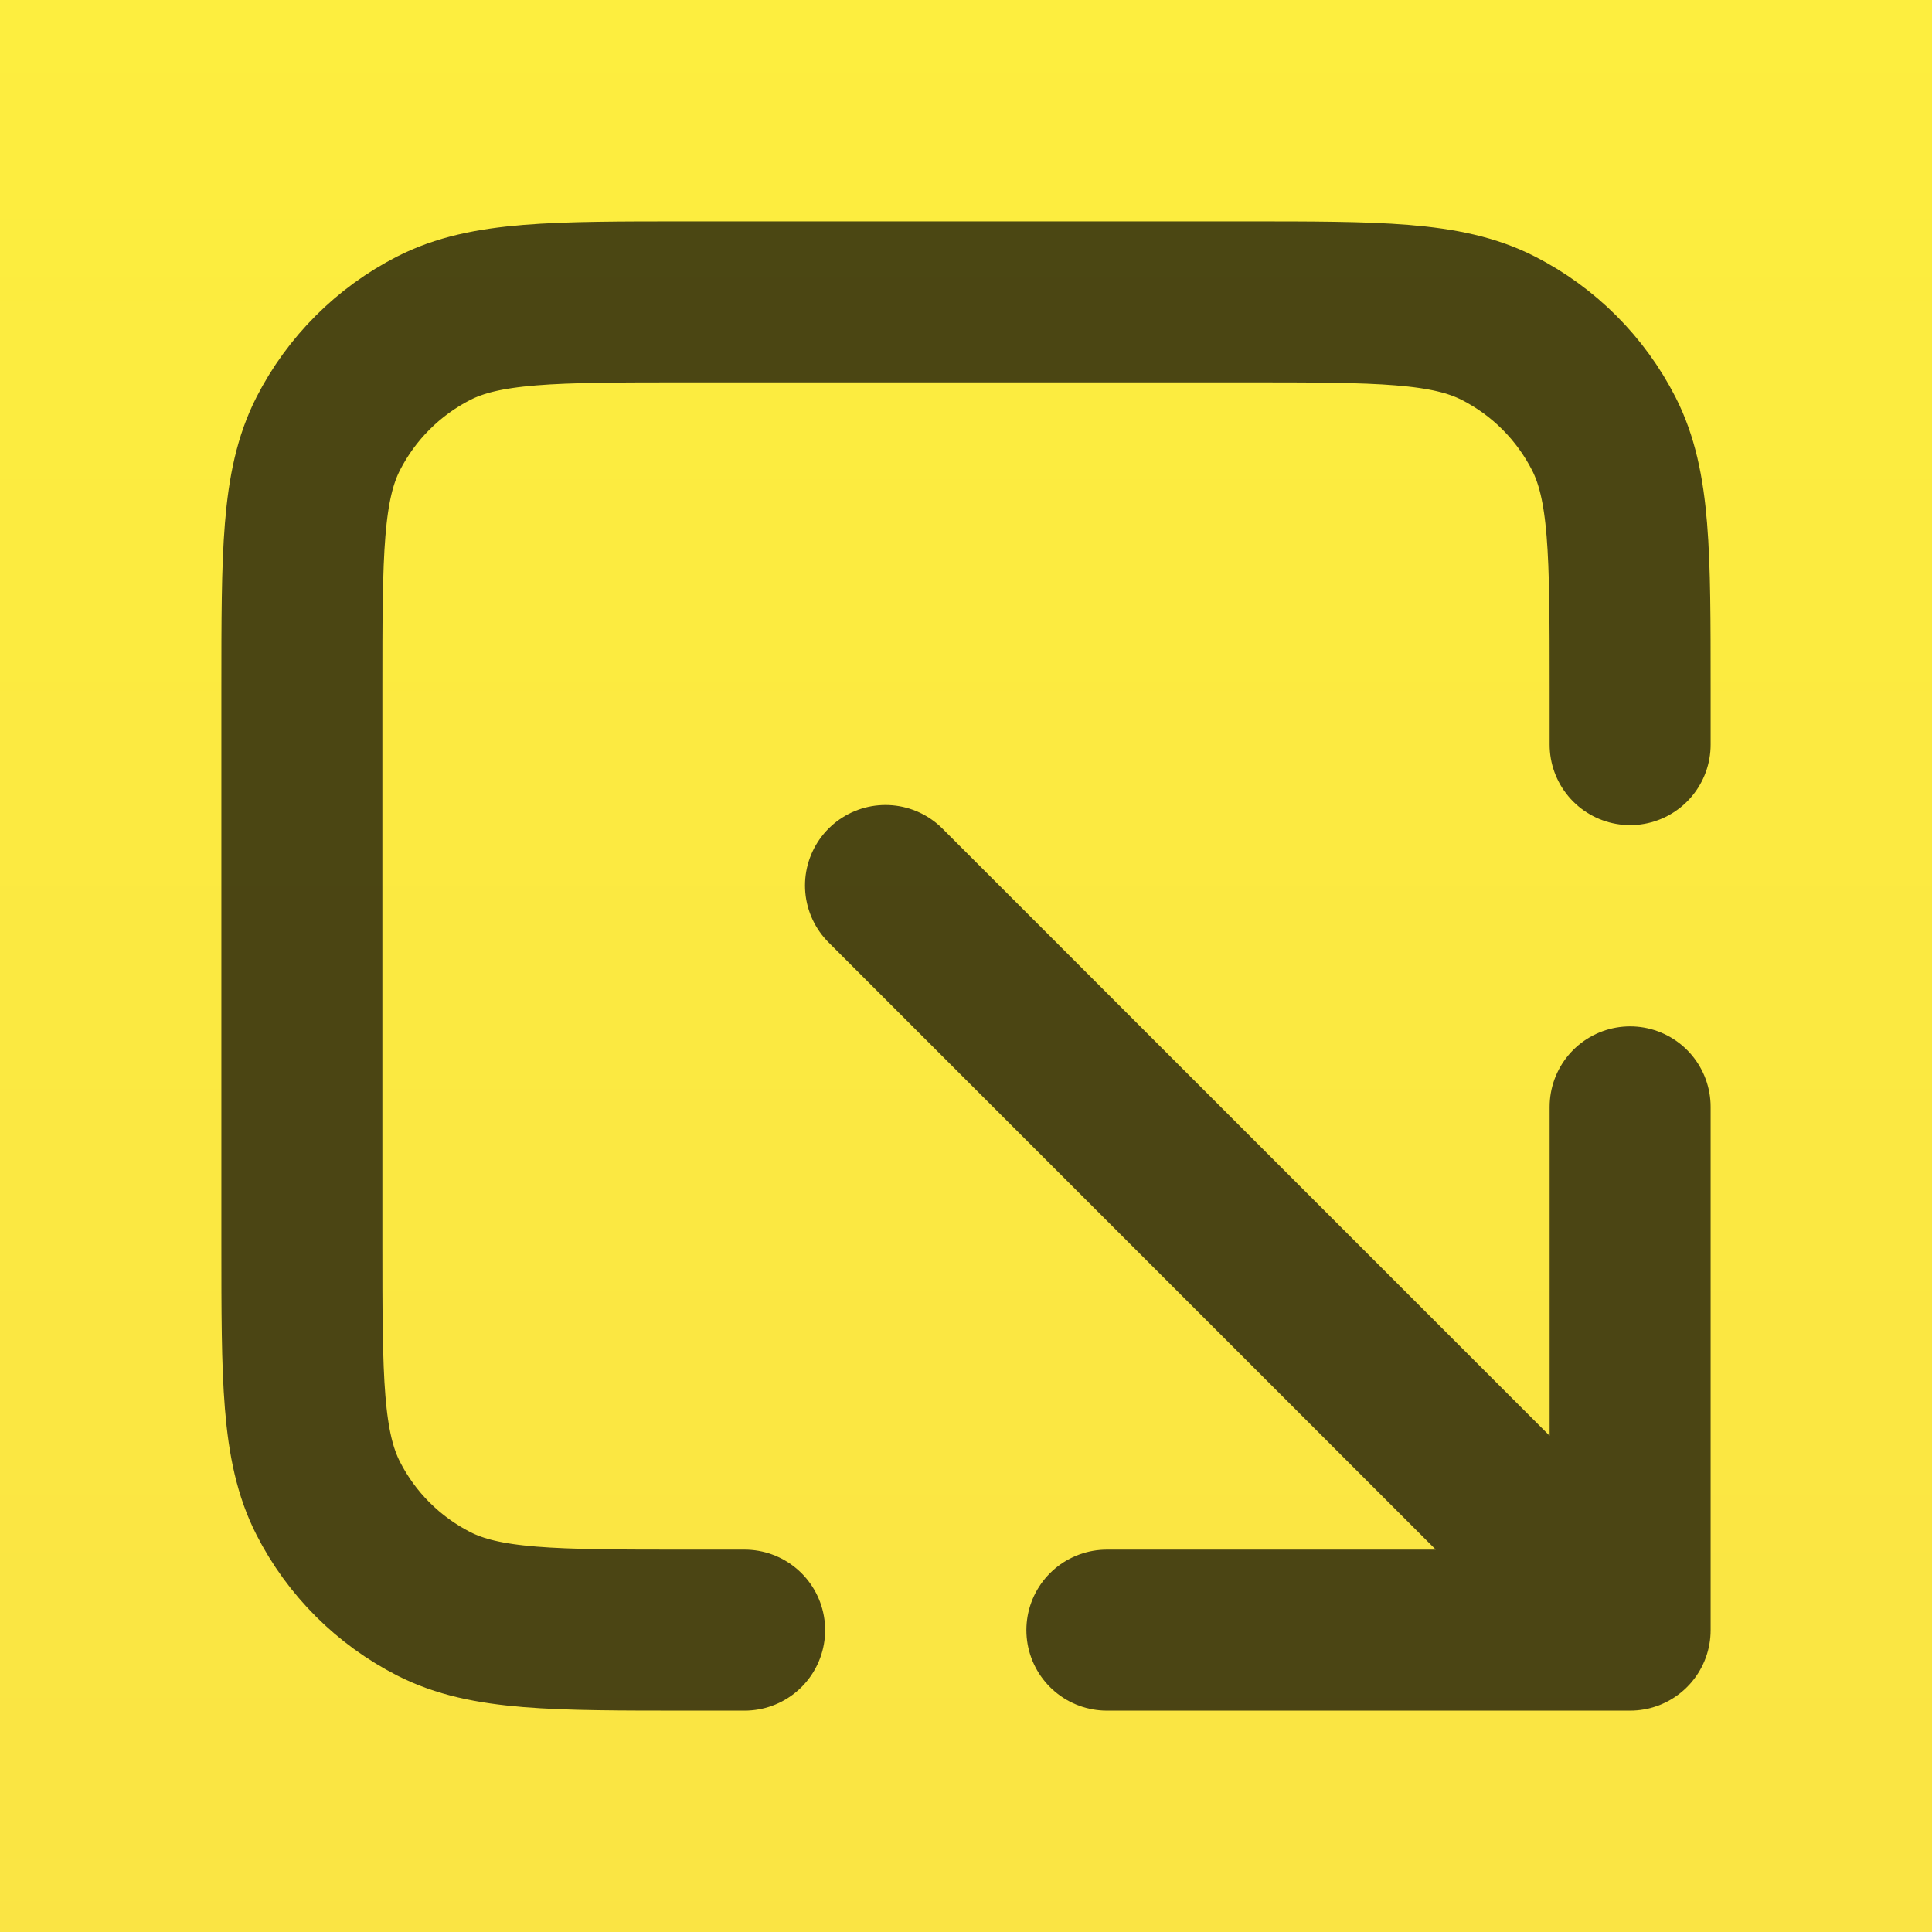
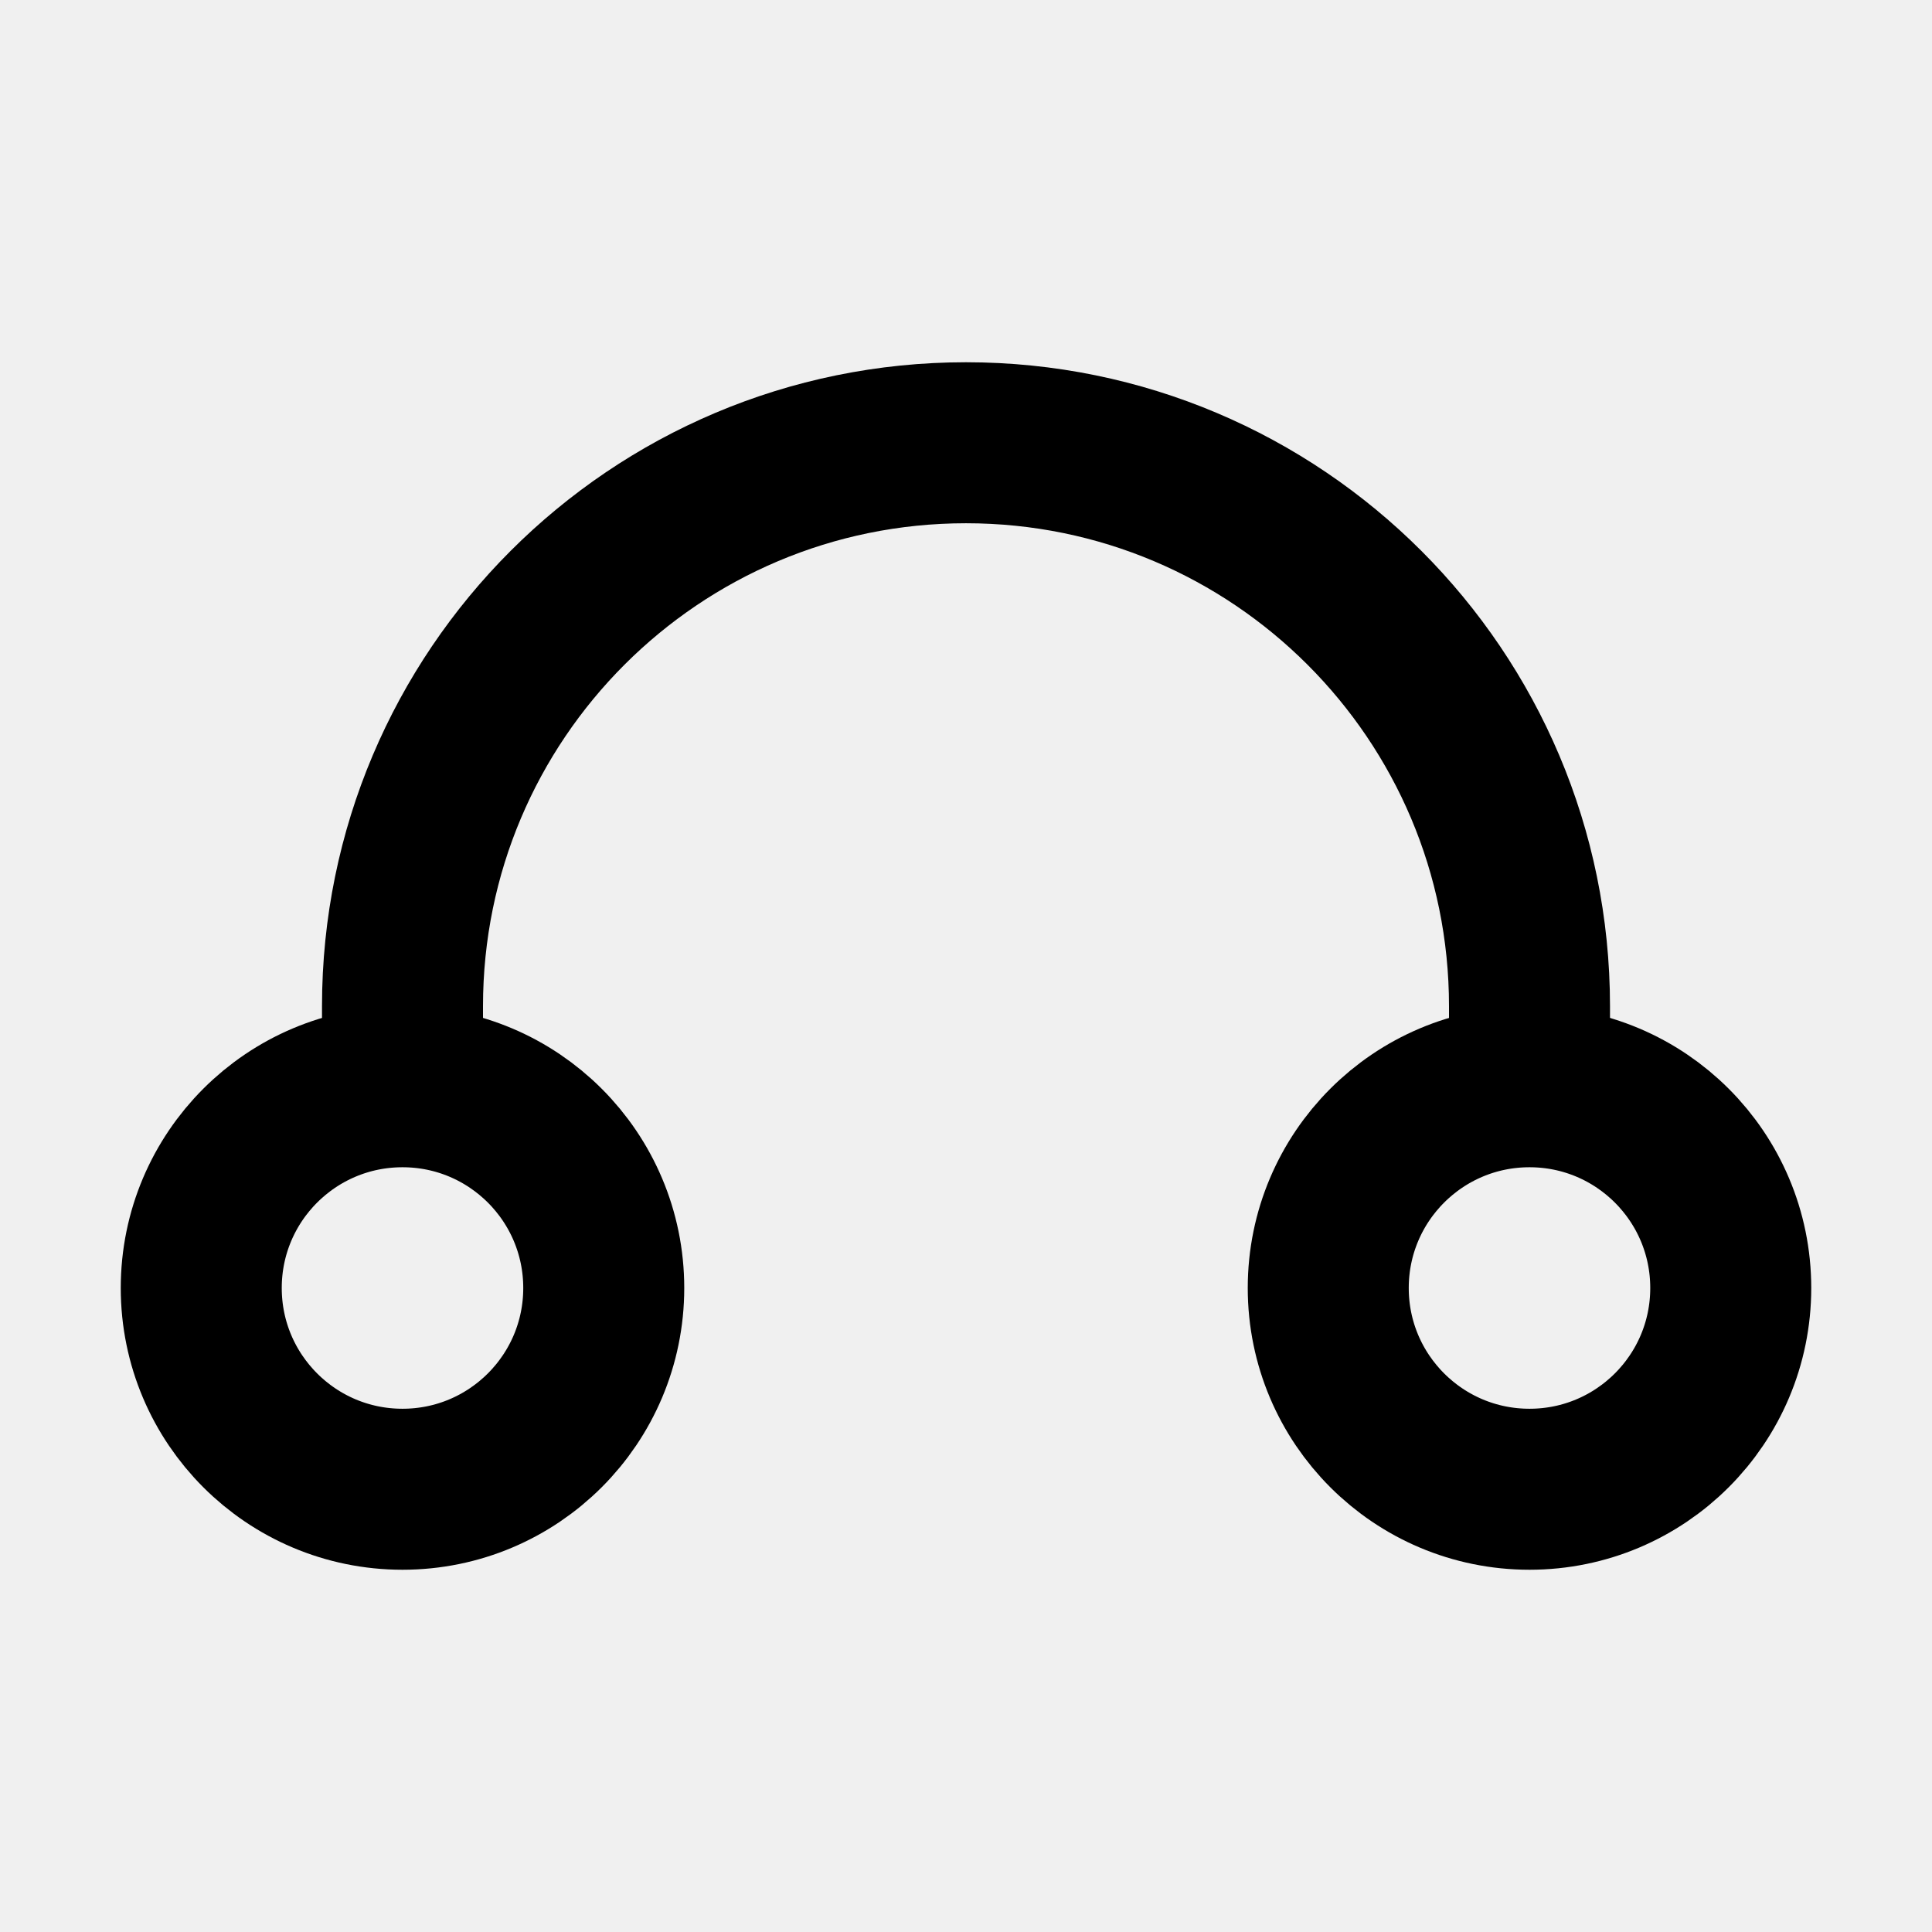
<svg xmlns="http://www.w3.org/2000/svg" width="24" height="24" viewBox="0 0 24 24" fill="none">
-   <rect width="24" height="24" fill="#828282" style="fill:#828282;fill:color(display-p3 0.512 0.512 0.512);fill-opacity:1;" />
-   <g id="Toolbar">
-     <g id="Tool=Cursor, State=Selected">
-       <g id="toolbar-outer-shell" filter="url(#filter0_dddd_0_1)">
-         <rect x="-428" y="-20" width="470" height="62" rx="31" fill="#3DA726" style="fill:#3DA726;fill:color(display-p3 0.24 0.655 0.147);fill-opacity:1;" />
-         <g id="toolbar-inner-surface">
-           <mask id="path-3-inside-1_0_1" fill="white">
-             <path d="M-426 11C-426 -5.016 -413.016 -18 -397 -18H11C27.016 -18 40 -5.016 40 11C40 27.016 27.016 40 11 40H-397C-413.016 40 -426 27.016 -426 11Z" />
-           </mask>
-           <path d="M-426 11C-426 -5.016 -413.016 -18 -397 -18H11C27.016 -18 40 -5.016 40 11C40 27.016 27.016 40 11 40H-397C-413.016 40 -426 27.016 -426 11Z" fill="url(#paint0_linear_0_1)" />
-           <path d="M-426 11C-426 -6.121 -412.121 -20 -395 -20H9C26.121 -20 40 -6.121 40 11C40 -3.912 27.016 -16 11 -16H-397C-413.016 -16 -426 -3.912 -426 11ZM-426 11M40 40H-426H40M40 40M-426 40V-18V40M-426 40M40 -18V40V-18" fill="#FFFCA9" style="fill:#FFFCA9;fill:color(display-p3 1 0.989 0.664);fill-opacity:1;" mask="url(#path-3-inside-1_0_1)" />
-           <g id="connectors-btn" opacity="0.7">
-             <g id="Frame">
-               <path id="Vector" d="M20.25 9.25V8.55C20.25 6.87 20.25 6.03 19.923 5.388C19.635 4.824 19.177 4.365 18.612 4.077C17.97 3.75 17.13 3.75 15.45 3.75H8.55C6.87 3.75 6.03 3.75 5.388 4.077C4.824 4.365 4.365 4.824 4.077 5.388C3.75 6.03 3.75 6.87 3.75 8.55V15.45C3.75 17.13 3.75 17.97 4.077 18.612C4.365 19.177 4.824 19.635 5.388 19.923C6.03 20.25 6.87 20.25 8.55 20.25H9.25" stroke="black" style="stroke:black;stroke-opacity:1;" stroke-width="2" stroke-linecap="round" stroke-linejoin="round" />
-               <path id="Vector_2" d="M13.75 20.25H20.25V13.75M20.25 20.25L11 11" stroke="black" style="stroke:black;stroke-opacity:1;" stroke-width="2" stroke-linecap="round" stroke-linejoin="round" />
-             </g>
-           </g>
-         </g>
-       </g>
-     </g>
-   </g>
-   <defs>
-     <filter id="filter0_dddd_0_1" x="-438" y="-21" width="490" height="97" filterUnits="userSpaceOnUse" color-interpolation-filters="sRGB">
-       <feFlood flood-opacity="0" result="BackgroundImageFix" />
-       <feColorMatrix in="SourceAlpha" type="matrix" values="0 0 0 0 0 0 0 0 0 0 0 0 0 0 0 0 0 0 127 0" result="hardAlpha" />
-       <feOffset dy="2" />
-       <feGaussianBlur stdDeviation="1.5" />
-       <feColorMatrix type="matrix" values="0 0 0 0 0 0 0 0 0 0.361 0 0 0 0 0.008 0 0 0 0.12 0" />
-       <feBlend mode="normal" in2="BackgroundImageFix" result="effect1_dropShadow_0_1" />
-       <feColorMatrix in="SourceAlpha" type="matrix" values="0 0 0 0 0 0 0 0 0 0 0 0 0 0 0 0 0 0 127 0" result="hardAlpha" />
-       <feOffset dy="6" />
-       <feGaussianBlur stdDeviation="3" />
-       <feColorMatrix type="matrix" values="0 0 0 0 0 0 0 0 0 0.361 0 0 0 0 0.008 0 0 0 0.1 0" />
-       <feBlend mode="normal" in2="effect1_dropShadow_0_1" result="effect2_dropShadow_0_1" />
-       <feColorMatrix in="SourceAlpha" type="matrix" values="0 0 0 0 0 0 0 0 0 0 0 0 0 0 0 0 0 0 127 0" result="hardAlpha" />
-       <feOffset dy="14" />
-       <feGaussianBlur stdDeviation="4" />
-       <feColorMatrix type="matrix" values="0 0 0 0 0 0 0 0 0 0.361 0 0 0 0 0.008 0 0 0 0.06 0" />
-       <feBlend mode="normal" in2="effect2_dropShadow_0_1" result="effect3_dropShadow_0_1" />
-       <feColorMatrix in="SourceAlpha" type="matrix" values="0 0 0 0 0 0 0 0 0 0 0 0 0 0 0 0 0 0 127 0" result="hardAlpha" />
-       <feOffset dy="24" />
-       <feGaussianBlur stdDeviation="5" />
-       <feColorMatrix type="matrix" values="0 0 0 0 0 0 0 0 0 0.361 0 0 0 0 0.008 0 0 0 0.02 0" />
-       <feBlend mode="normal" in2="effect3_dropShadow_0_1" result="effect4_dropShadow_0_1" />
-       <feBlend mode="normal" in="SourceGraphic" in2="effect4_dropShadow_0_1" result="shape" />
-     </filter>
-     <linearGradient id="paint0_linear_0_1" x1="-193" y1="-18" x2="-193" y2="40" gradientUnits="userSpaceOnUse">
-       <stop stop-color="#FFF53B" style="stop-color:#FFF53B;stop-color:color(display-p3 1 0.962 0.231);stop-opacity:1;" />
-       <stop offset="1" stop-color="#F8DE47" style="stop-color:#F8DE47;stop-color:color(display-p3 0.973 0.869 0.278);stop-opacity:1;" />
-     </linearGradient>
-   </defs>
+   <path d="M5 18.5C6.381 18.5 7.5 17.381 7.5 16C7.5 14.619 6.381 13.5 5 13.5C3.619 13.5 2.5 14.619 2.5 16C2.5 17.381 3.619 18.5 5 18.5Z" stroke="black" style="stroke:black;stroke-opacity:1;" stroke-width="2" />
+   <path d="M19 18.5C20.381 18.5 21.5 17.381 21.5 16C21.5 14.619 20.381 13.5 19 13.5C17.619 13.5 16.5 14.619 16.5 16C16.5 17.381 17.619 18.5 19 18.5Z" stroke="black" style="stroke:black;stroke-opacity:1;" stroke-width="2" />
+   <path d="M5 13V12.5C5 8.634 8.134 5.5 12 5.5C15.866 5.5 19 8.634 19 12.5V13" stroke="black" style="stroke:black;stroke-opacity:1;" stroke-width="2" />
</svg>
